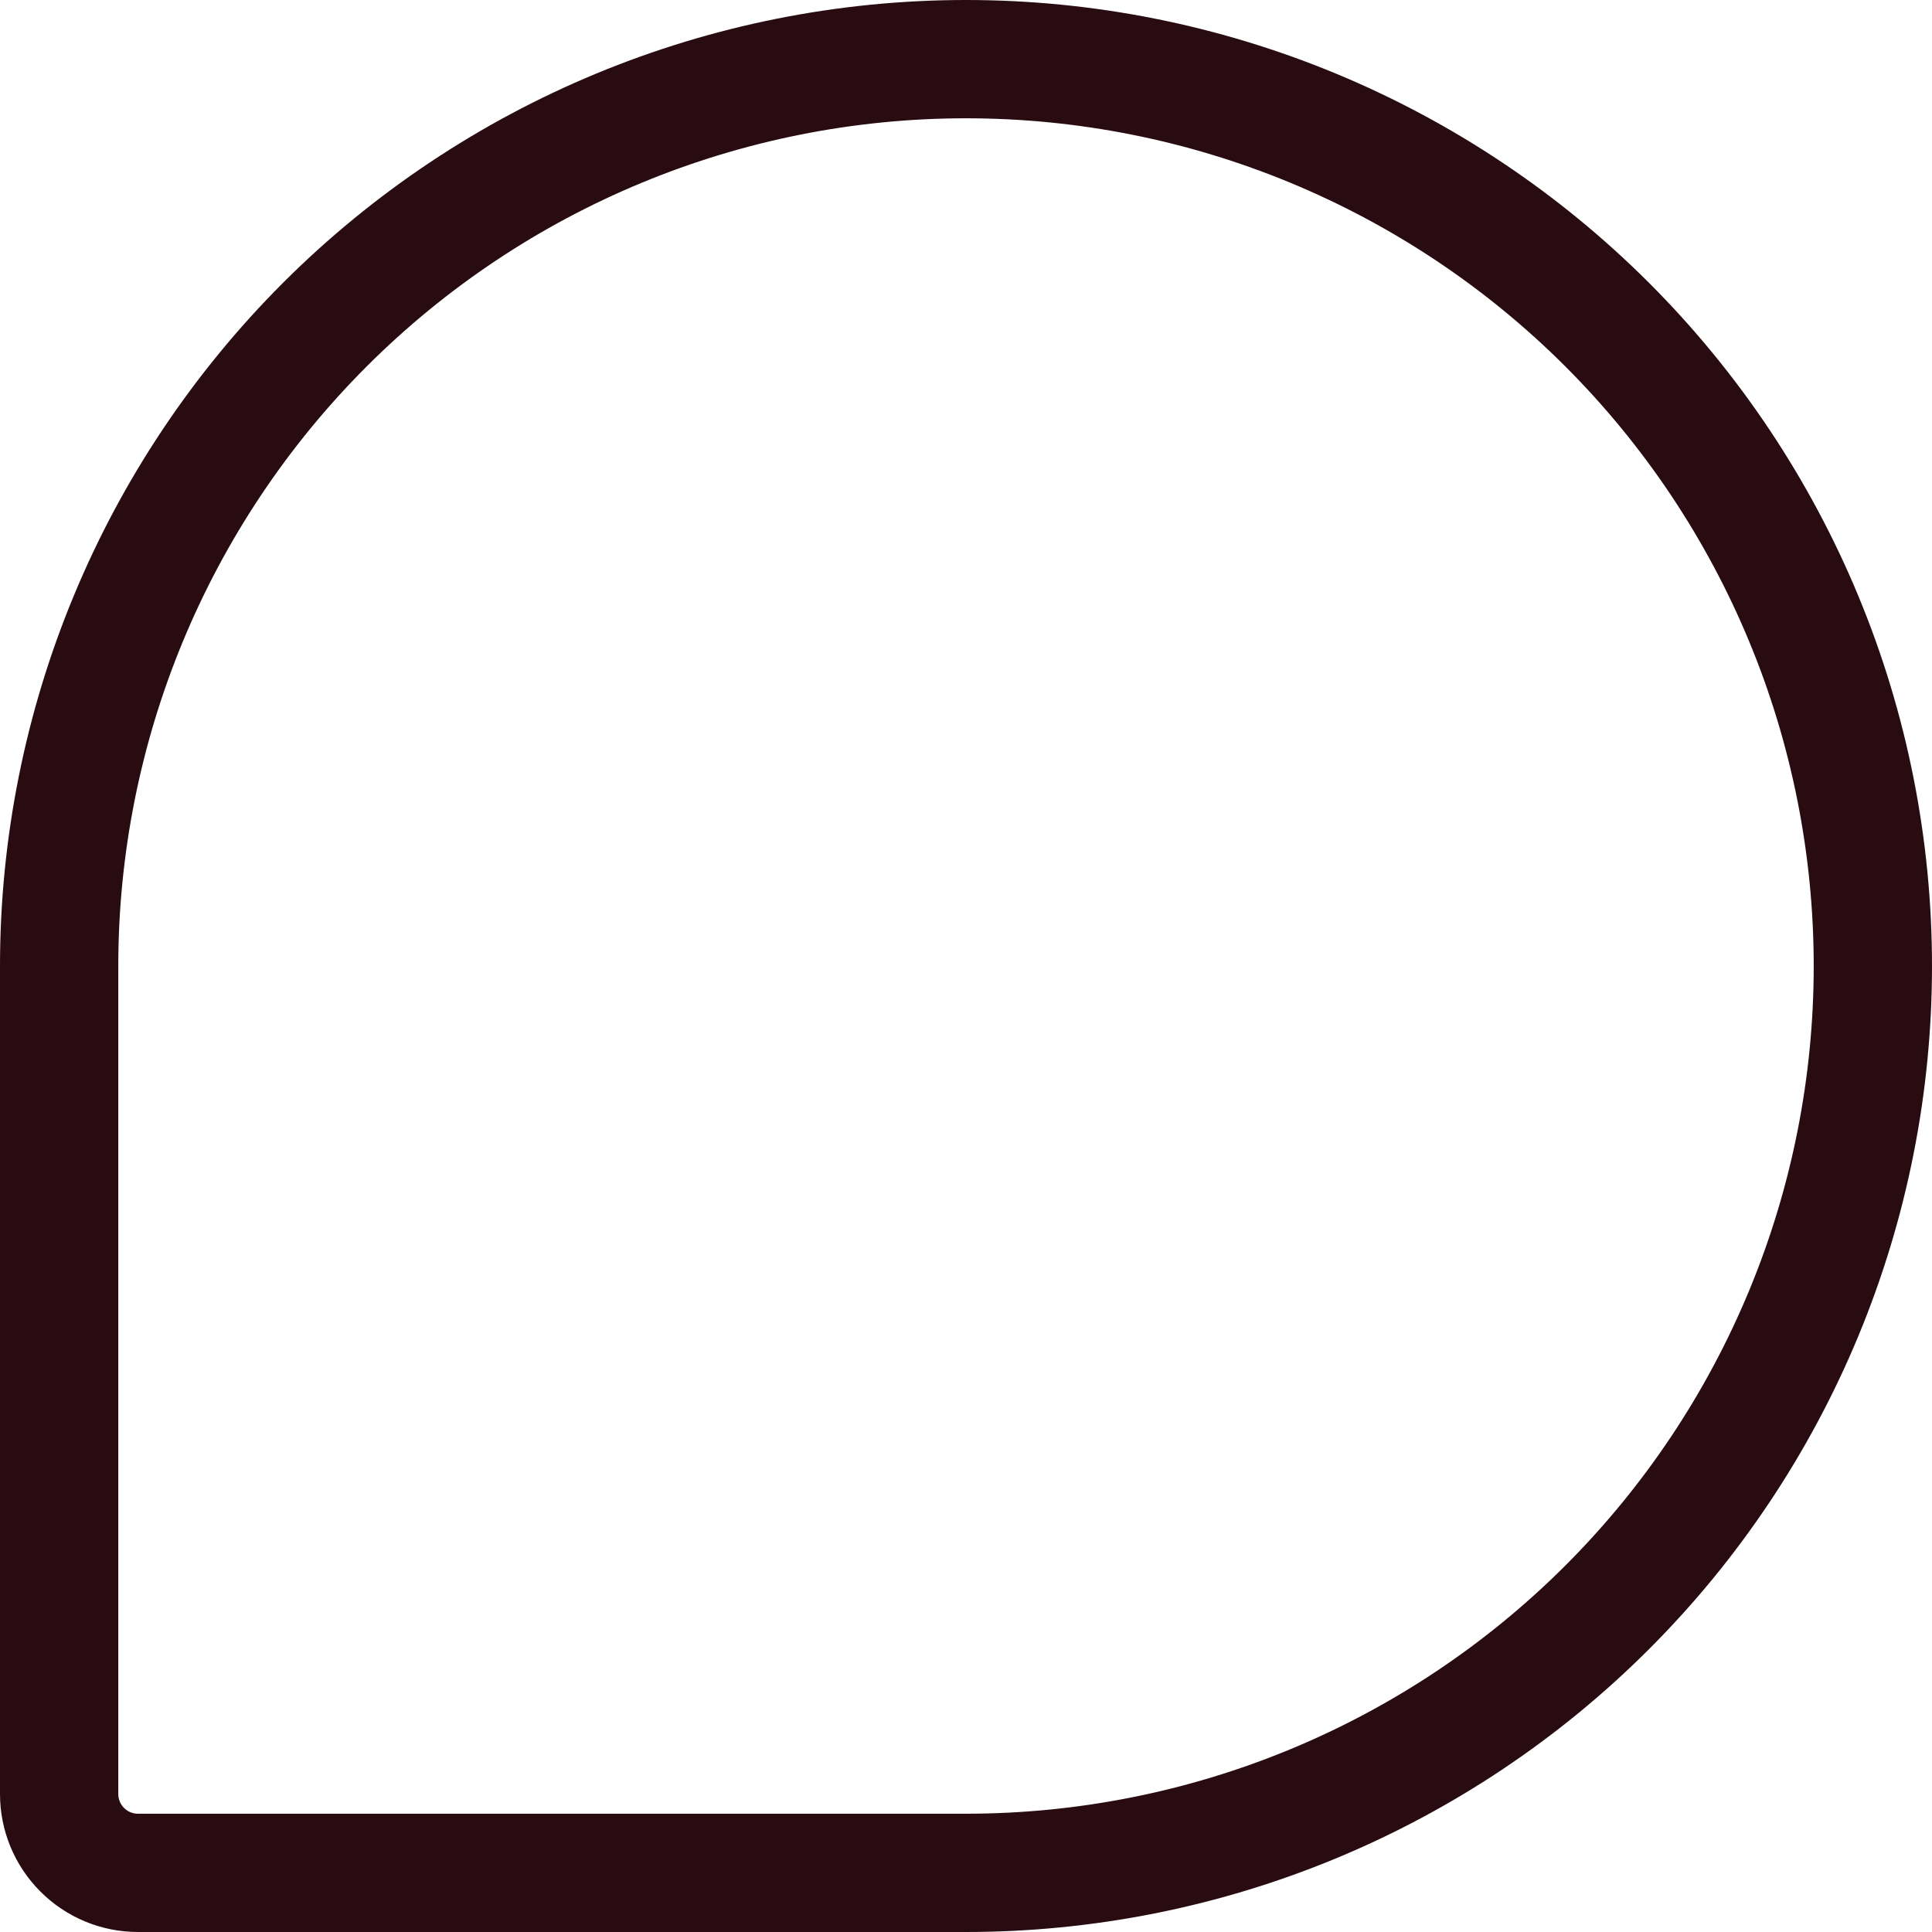
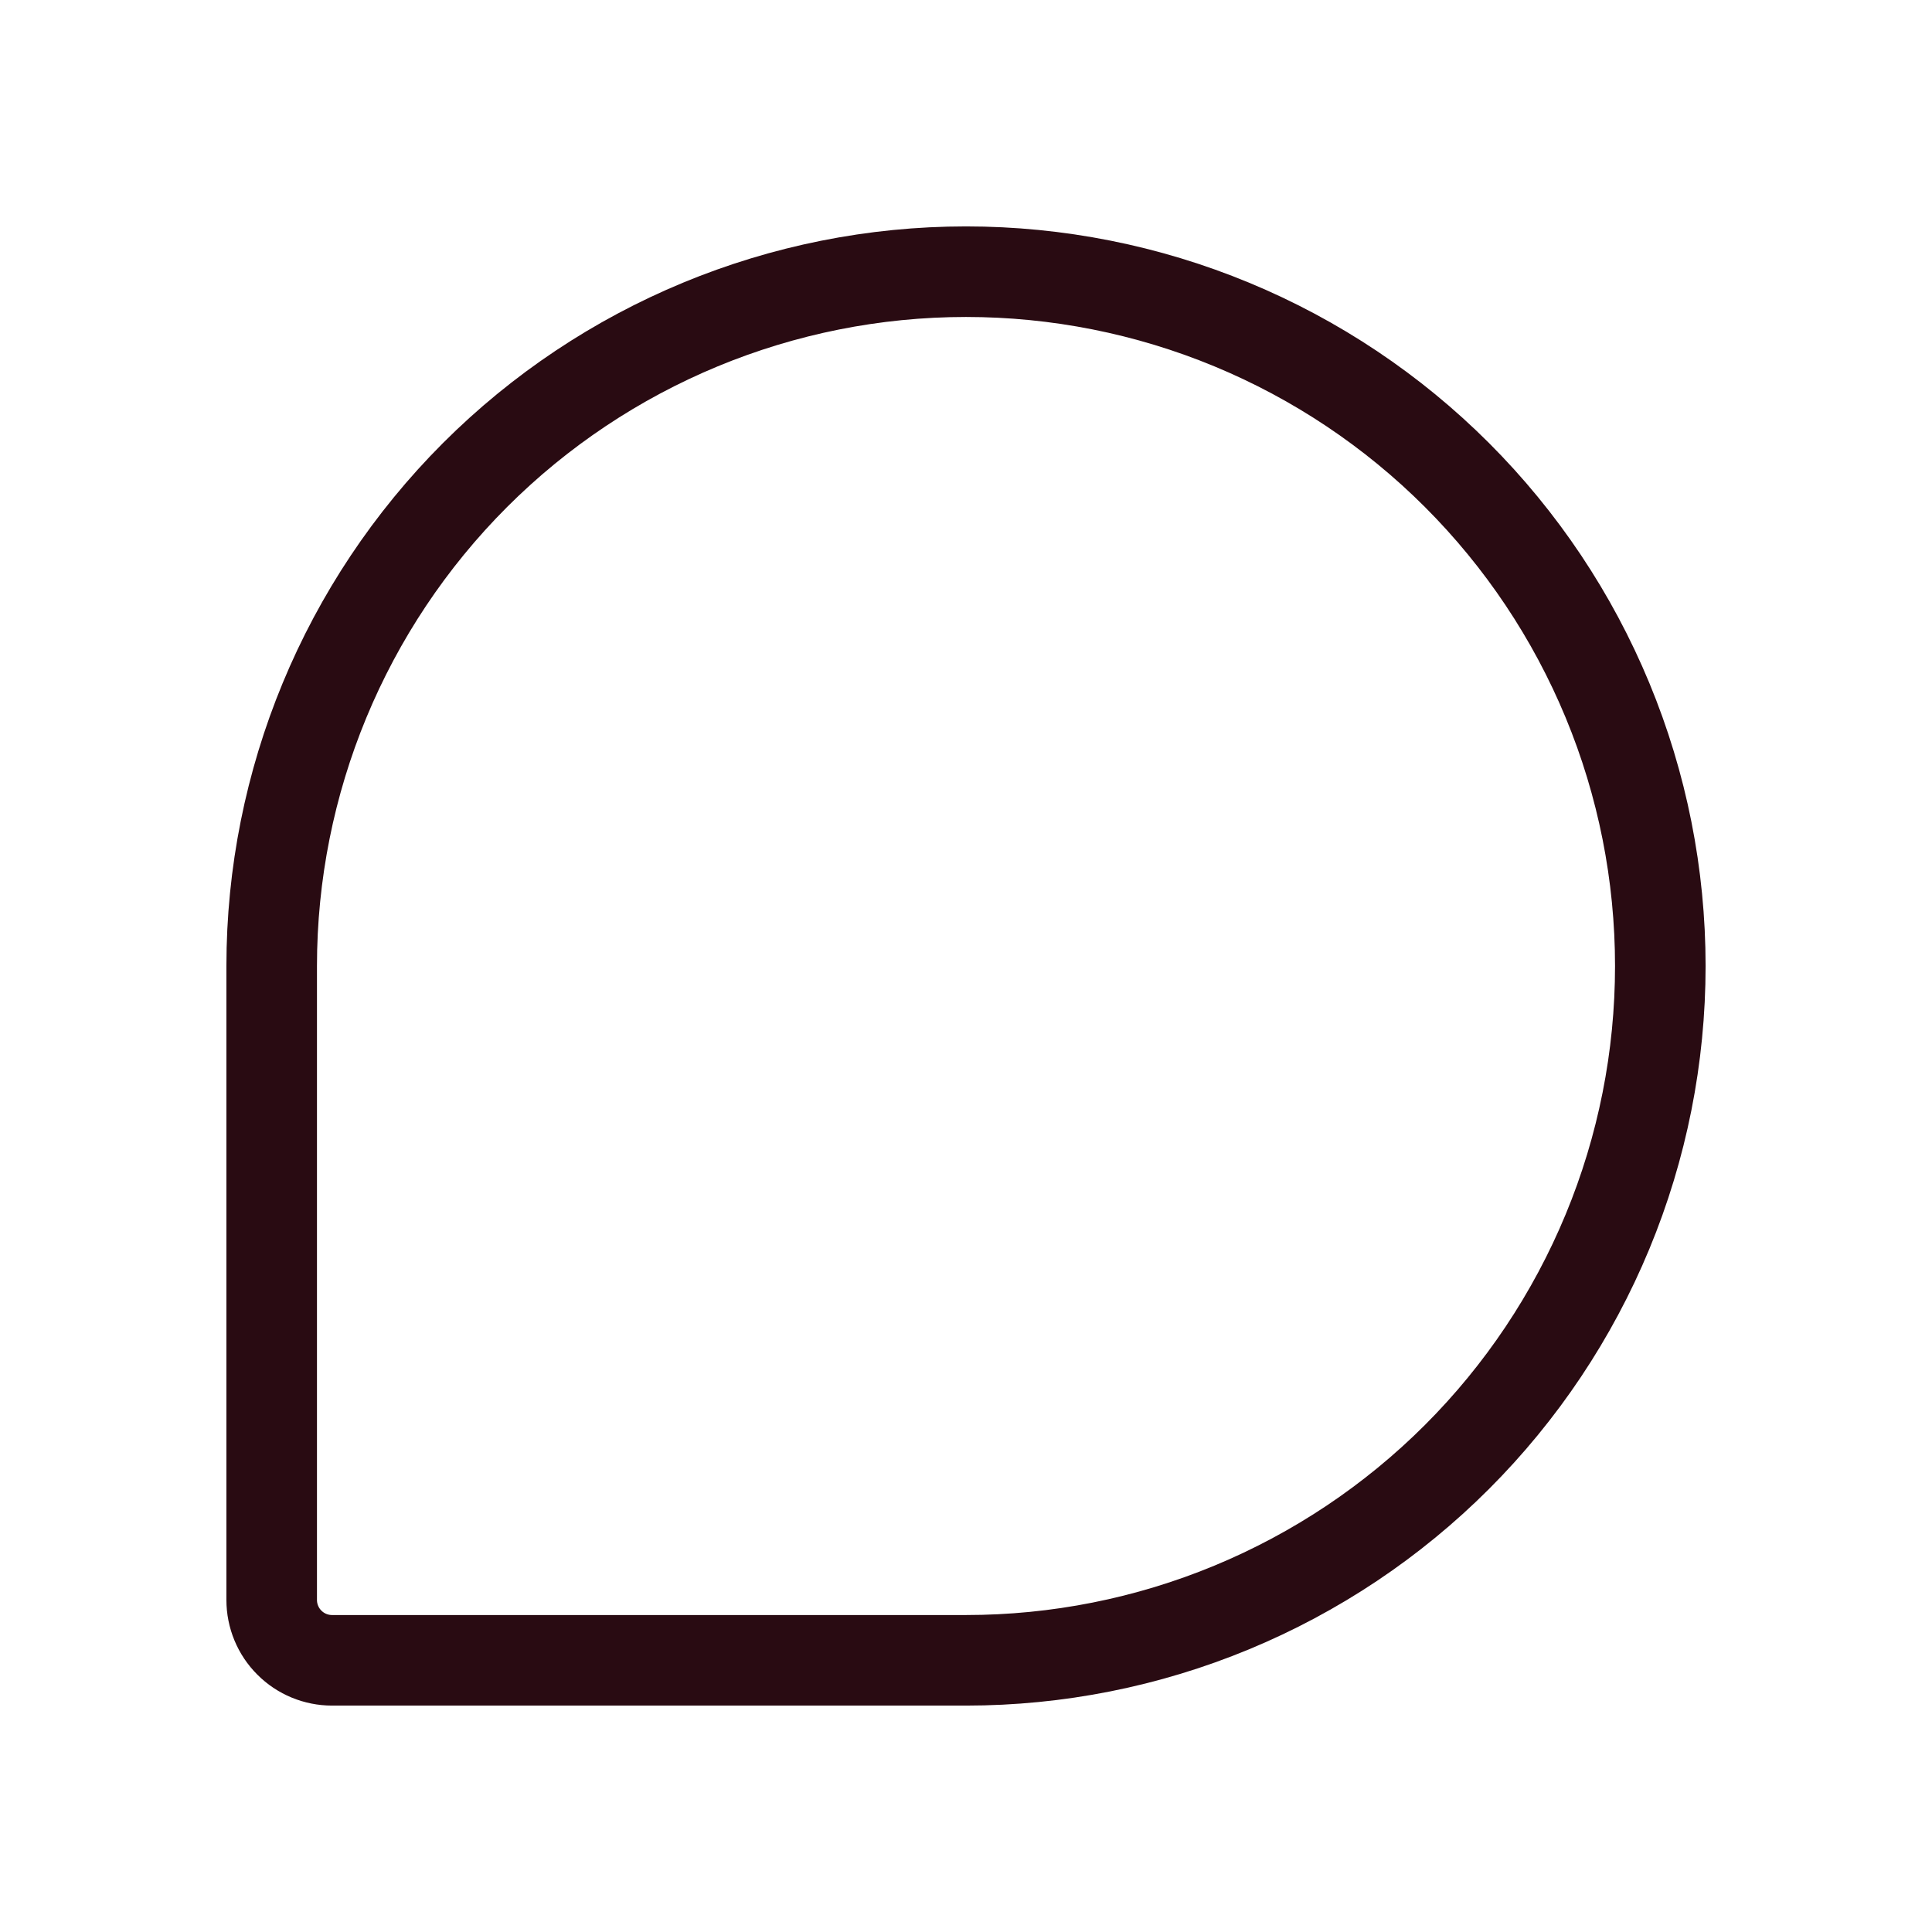
- <svg xmlns="http://www.w3.org/2000/svg" preserveAspectRatio="none" overflow="visible" style="display: block;" width="24.5" height="24.5" viewBox="0 0 24.5 24.5" fill="none">
-   <path id="Vector" d="M12.25 23.75H1.75C1.485 23.75 1.23 23.645 1.043 23.457C0.855 23.27 0.75 23.015 0.75 22.75V12.25C0.75 9.2 1.962 6.275 4.118 4.118C6.275 1.962 9.2 0.75 12.25 0.75C13.76 0.75 15.256 1.047 16.651 1.625C18.046 2.203 19.314 3.05 20.382 4.118C21.45 5.186 22.297 6.454 22.875 7.849C23.453 9.244 23.75 10.74 23.75 12.25C23.75 13.76 23.453 15.256 22.875 16.651C22.297 18.046 21.45 19.314 20.382 20.382C19.314 21.45 18.046 22.297 16.651 22.875C15.256 23.453 13.76 23.75 12.25 23.75Z" stroke="#290B12" stroke-width="1.5" stroke-linecap="round" stroke-linejoin="round" />
+ <svg xmlns="http://www.w3.org/2000/svg" preserveAspectRatio="none" overflow="visible" style="display: block;" width="32" height="32" viewBox="0 0 32 32" fill="none">
+   <g id="Icon/Message">
+     <path id="Vector" d="M16 27.5H5.5C5.235 27.5 4.98 27.395 4.793 27.207C4.605 27.02 4.5 26.765 4.5 26.5V16C4.5 12.95 5.712 10.025 7.868 7.868C10.025 5.712 12.95 4.5 16 4.5C17.51 4.5 19.006 4.797 20.401 5.375C21.796 5.953 23.064 6.8 24.132 7.868C25.2 8.936 26.047 10.204 26.625 11.599C27.203 12.994 27.5 14.49 27.5 16C27.5 17.51 27.203 19.006 26.625 20.401C26.047 21.796 25.2 23.064 24.132 24.132C23.064 25.2 21.796 26.047 20.401 26.625C19.006 27.203 17.51 27.5 16 27.5Z" stroke="#290B12" stroke-width="1.5" stroke-linecap="round" stroke-linejoin="round" />
+   </g>
</svg>
